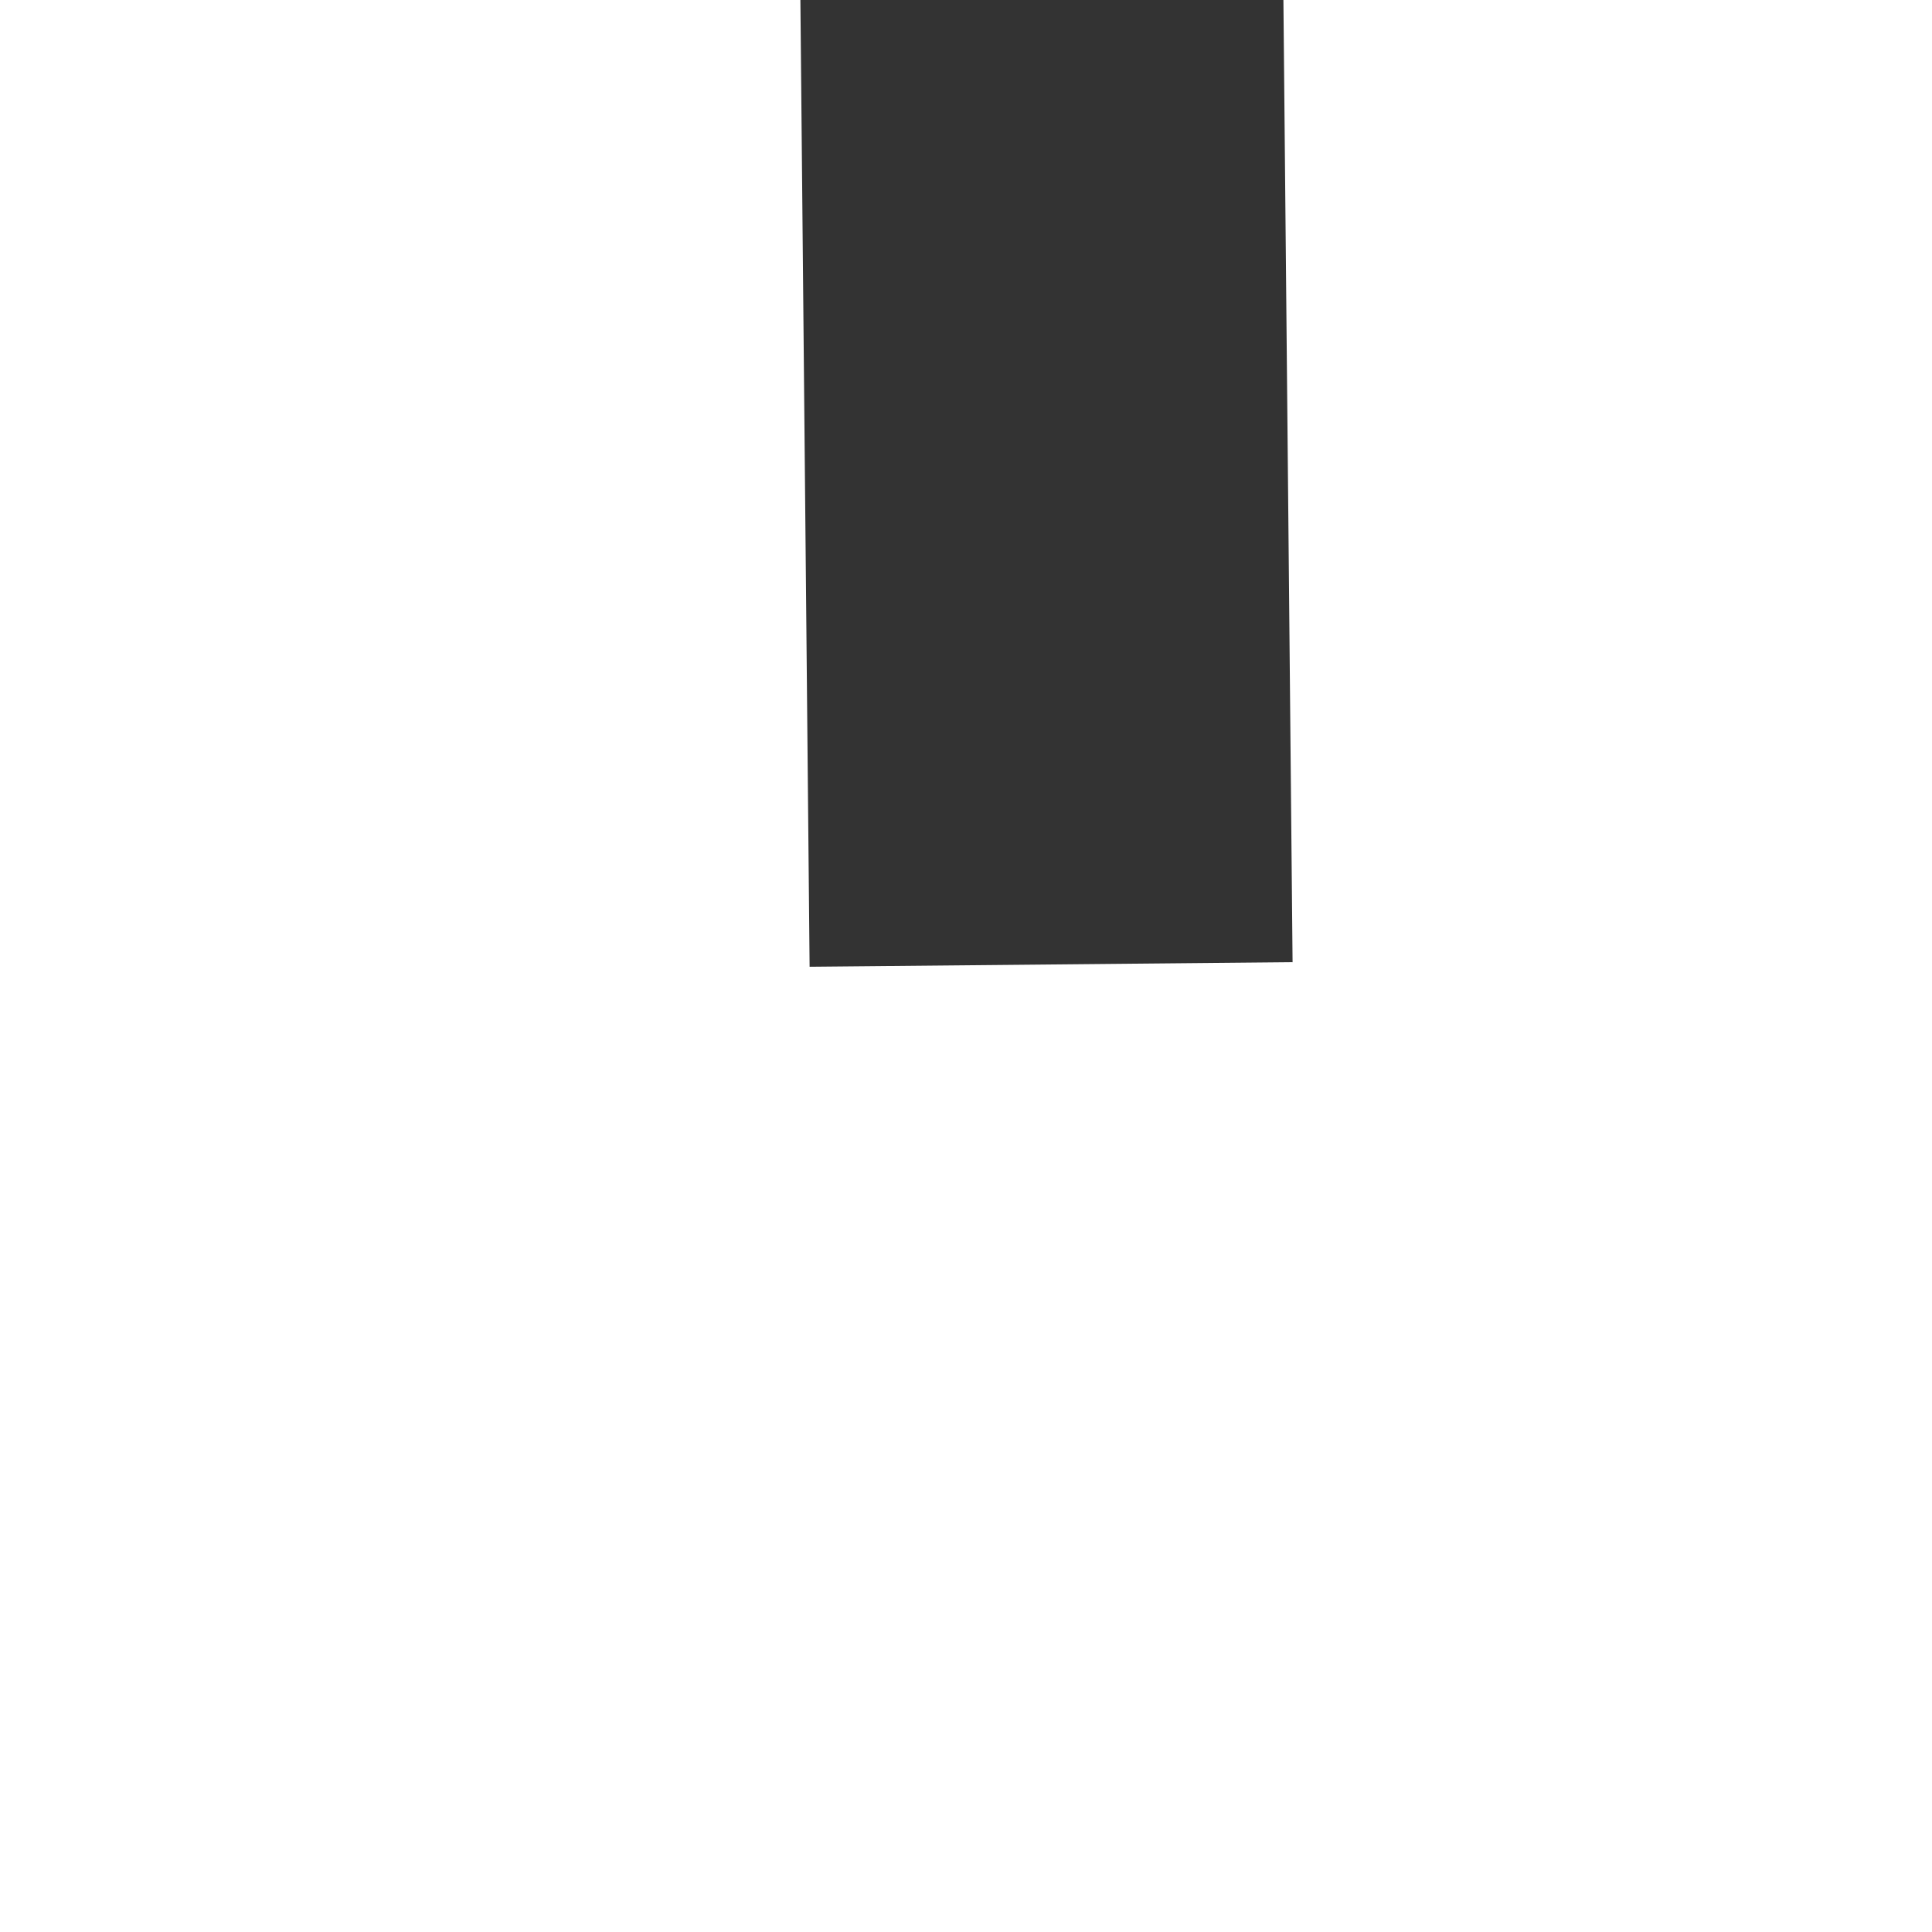
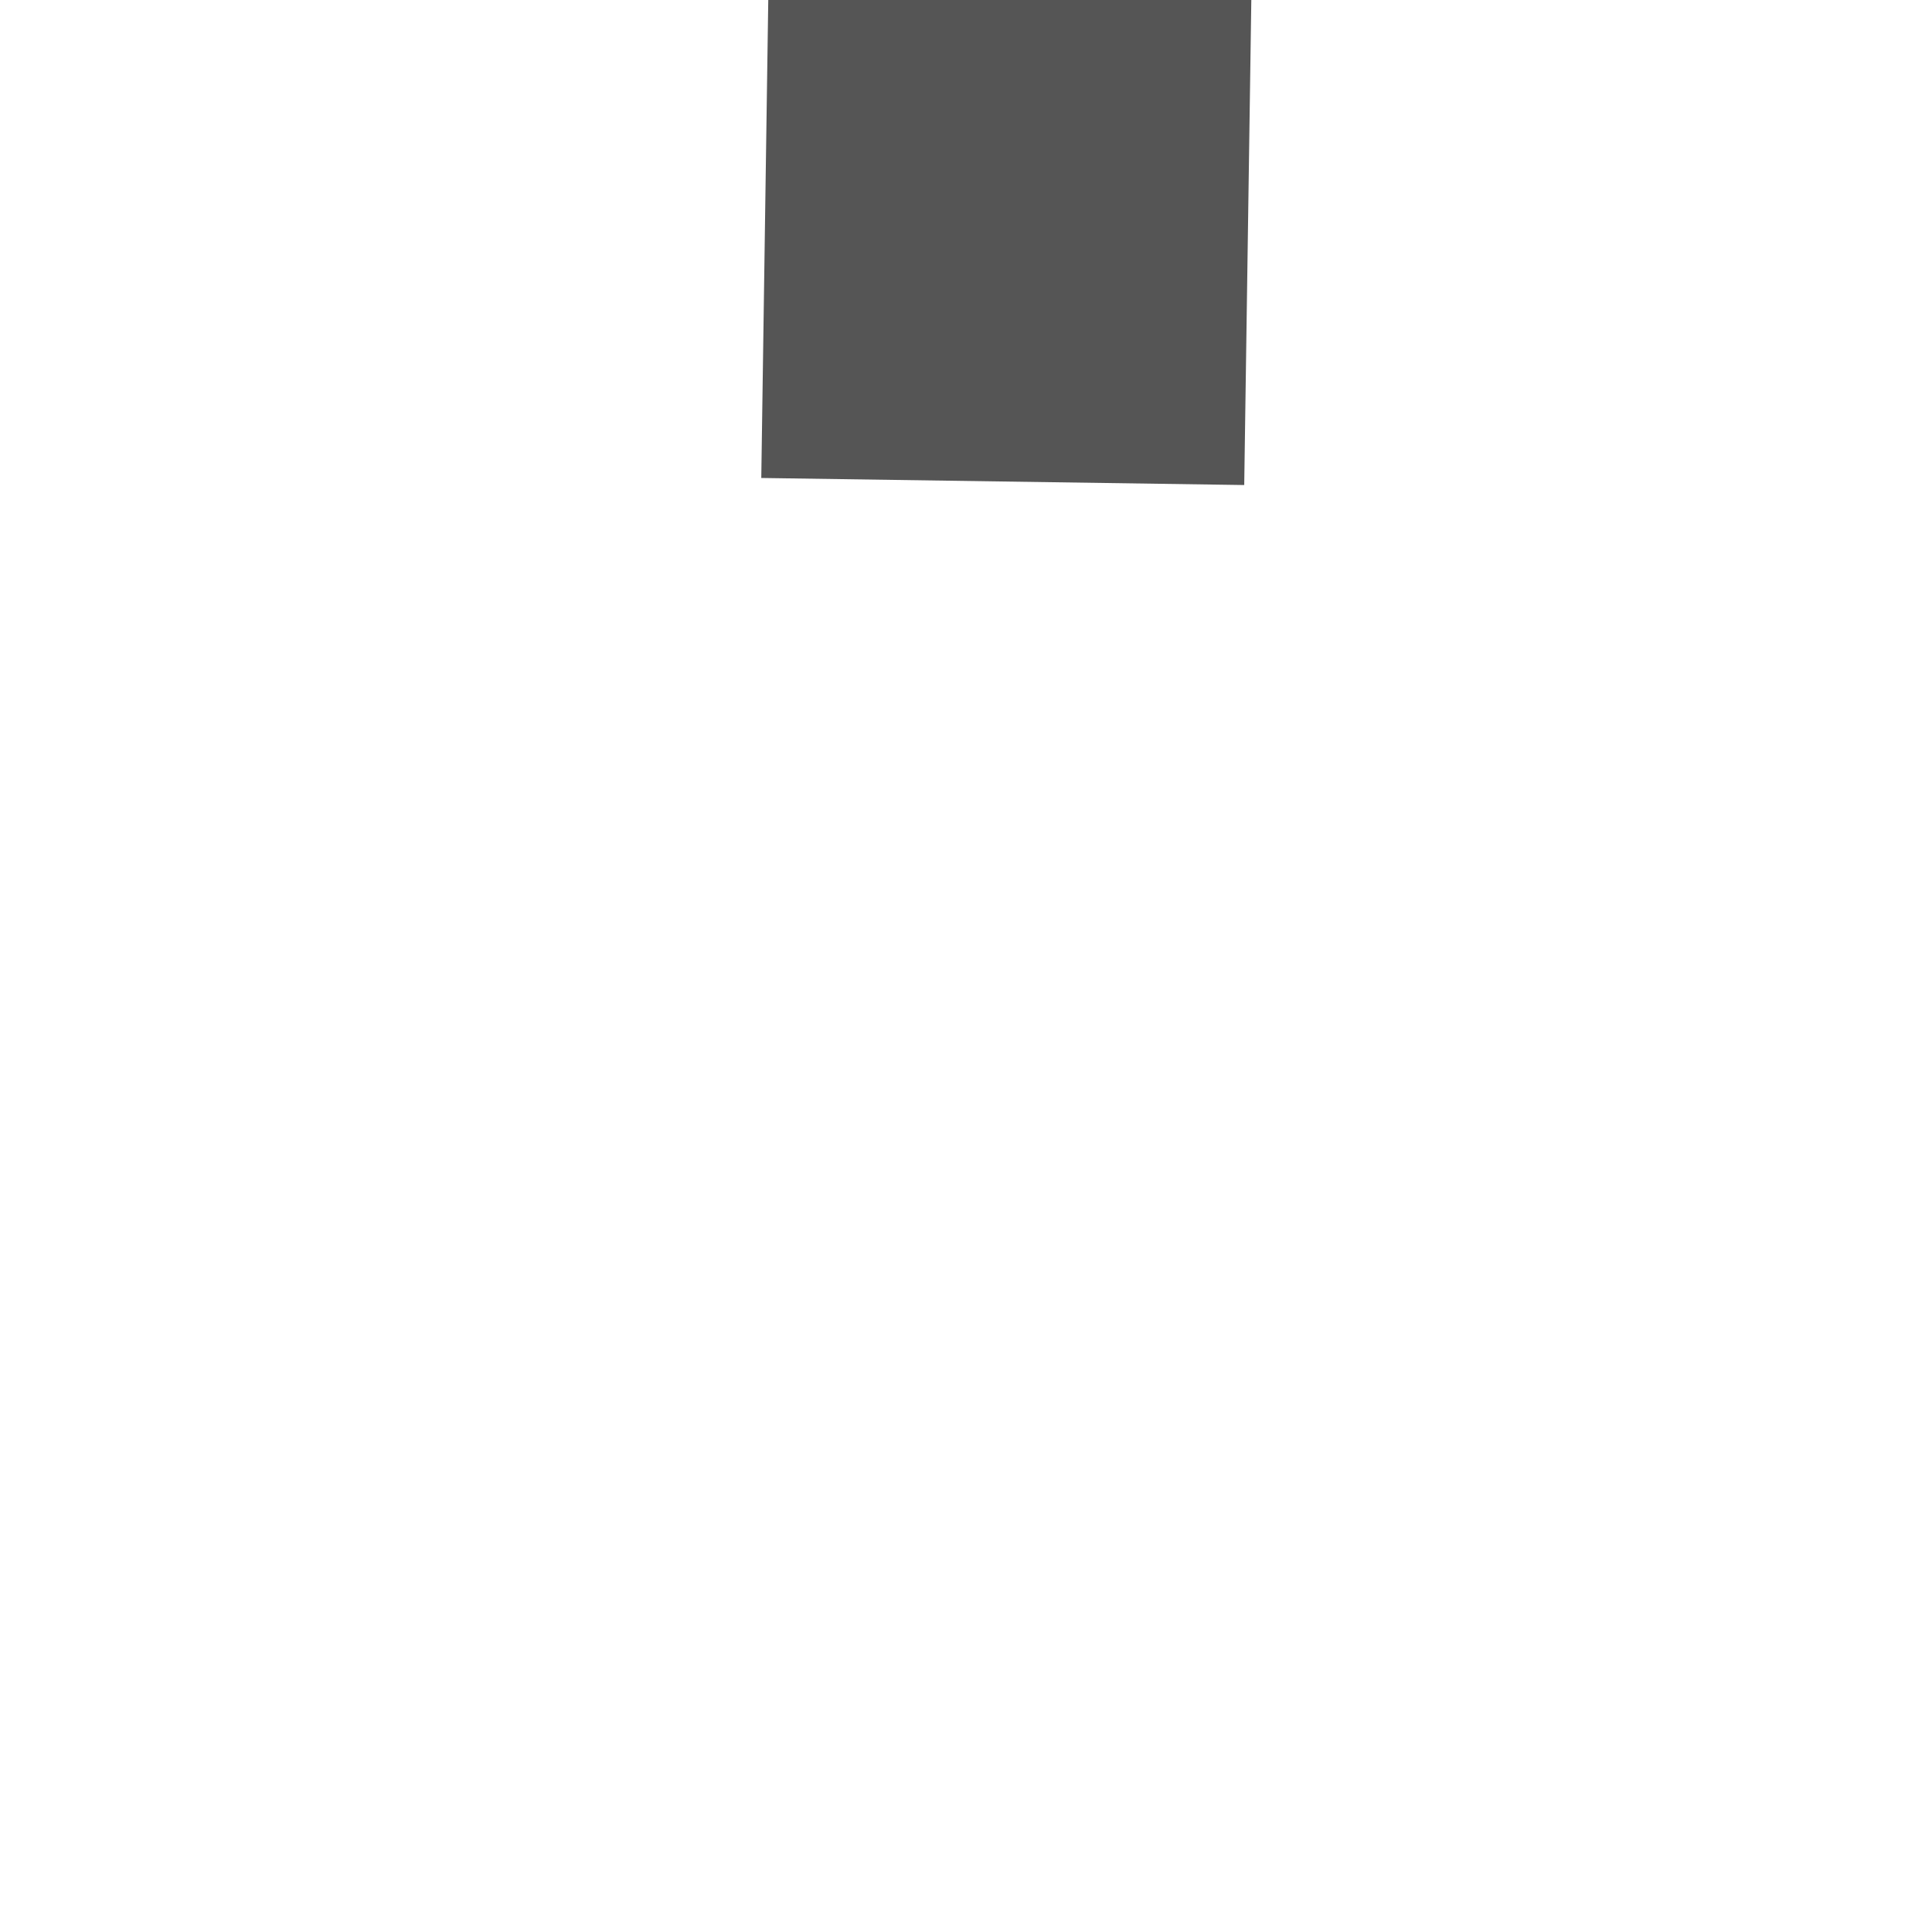
- <svg xmlns="http://www.w3.org/2000/svg" version="1.1" width="4px" height="4px" preserveAspectRatio="xMinYMid meet" viewBox="24 463  4 2">
-   <path d="M 20.697 328.159  A 15.24 15.24 0 0 0 23.267 326.748 A 5.67 5.67 0 0 0 25.5 324.333 A 5.67 5.67 0 0 0 27.733 326.748 A 15.24 15.24 0 0 0 30.303 328.159 L 30.697 327.241  A 14.24 14.24 0 0 1 28.267 325.902 A 4.67 4.67 0 0 1 25.993 322.618 A 0.5 0.5 0 0 0 25.5 322.2 A 0.5 0.5 0 0 0 25.007 322.618 A 4.67 4.67 0 0 1 22.733 325.902 A 14.24 14.24 0 0 1 20.303 327.241 L 20.697 328.159  Z " fill-rule="nonzero" fill="#333333" stroke="none" transform="matrix(0.9999547 -0.009523378 0.009523378 0.9999547 -3.741531 0.260668 )" />
-   <path d="M 25.5 322  L 25.5 464  " stroke-width="1" stroke="#333333" fill="none" transform="matrix(0.9999547 -0.009523378 0.009523378 0.9999547 -3.741531 0.260668 )" />
+ <svg xmlns="http://www.w3.org/2000/svg" version="1.1" width="4px" height="4px" preserveAspectRatio="xMinYMid meet" viewBox="24 201  4 2">
+   <path d="M 21.697 149.159  A 15.24 15.24 0 0 0 24.267 147.748 A 5.67 5.67 0 0 0 26.5 145.333 A 5.67 5.67 0 0 0 28.733 147.748 A 15.24 15.24 0 0 0 31.303 149.159 L 31.697 148.241  A 14.24 14.24 0 0 1 29.267 146.902 A 4.67 4.67 0 0 1 26.993 143.618 A 0.5 0.5 0 0 0 26.5 143.2 A 0.5 0.5 0 0 0 26.007 143.618 A 4.67 4.67 0 0 1 23.733 146.902 A 14.24 14.24 0 0 1 21.303 148.241 L 21.697 149.159  Z " fill-rule="nonzero" fill="#555555" stroke="none" transform="matrix(0.9998932 0.01461766 -0.01461766 0.9998932 2.517069 -0.3689909 )" />
+   <path d="M 26.5 143  L 26.5 201  " stroke-width="1" stroke="#555555" fill="none" transform="matrix(0.9998932 0.01461766 -0.01461766 0.9998932 2.517069 -0.3689909 )" />
</svg>
